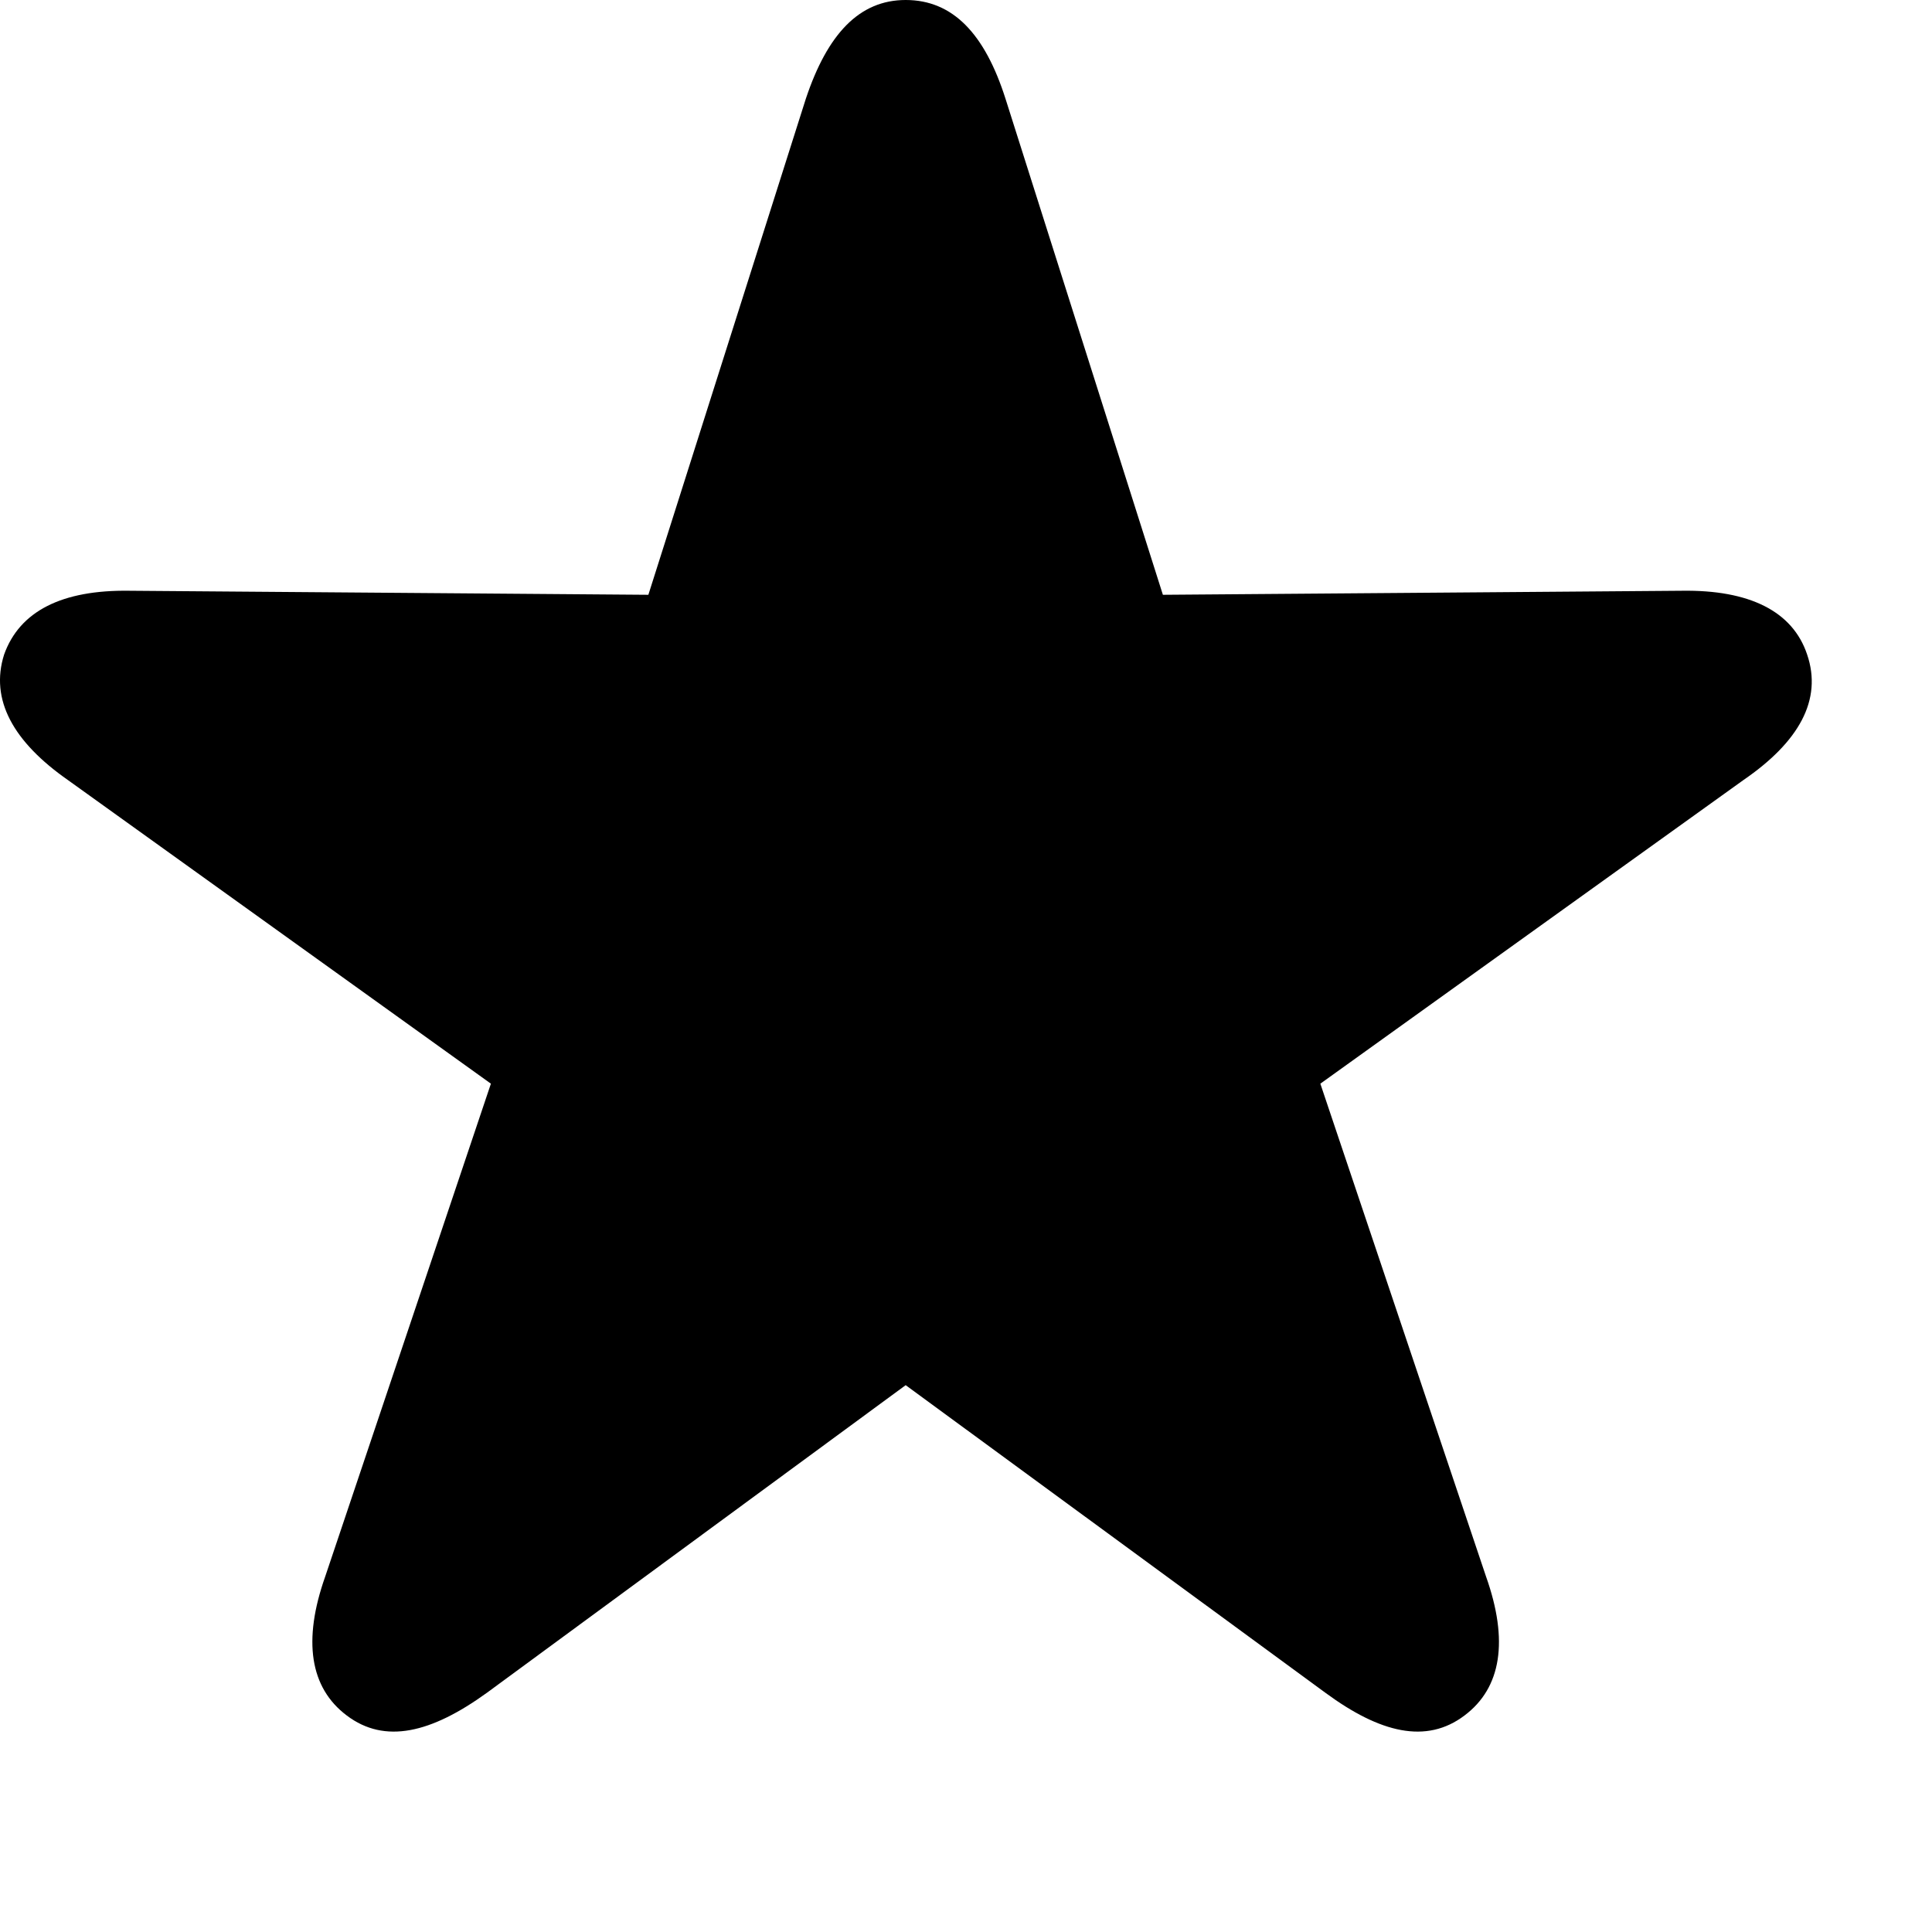
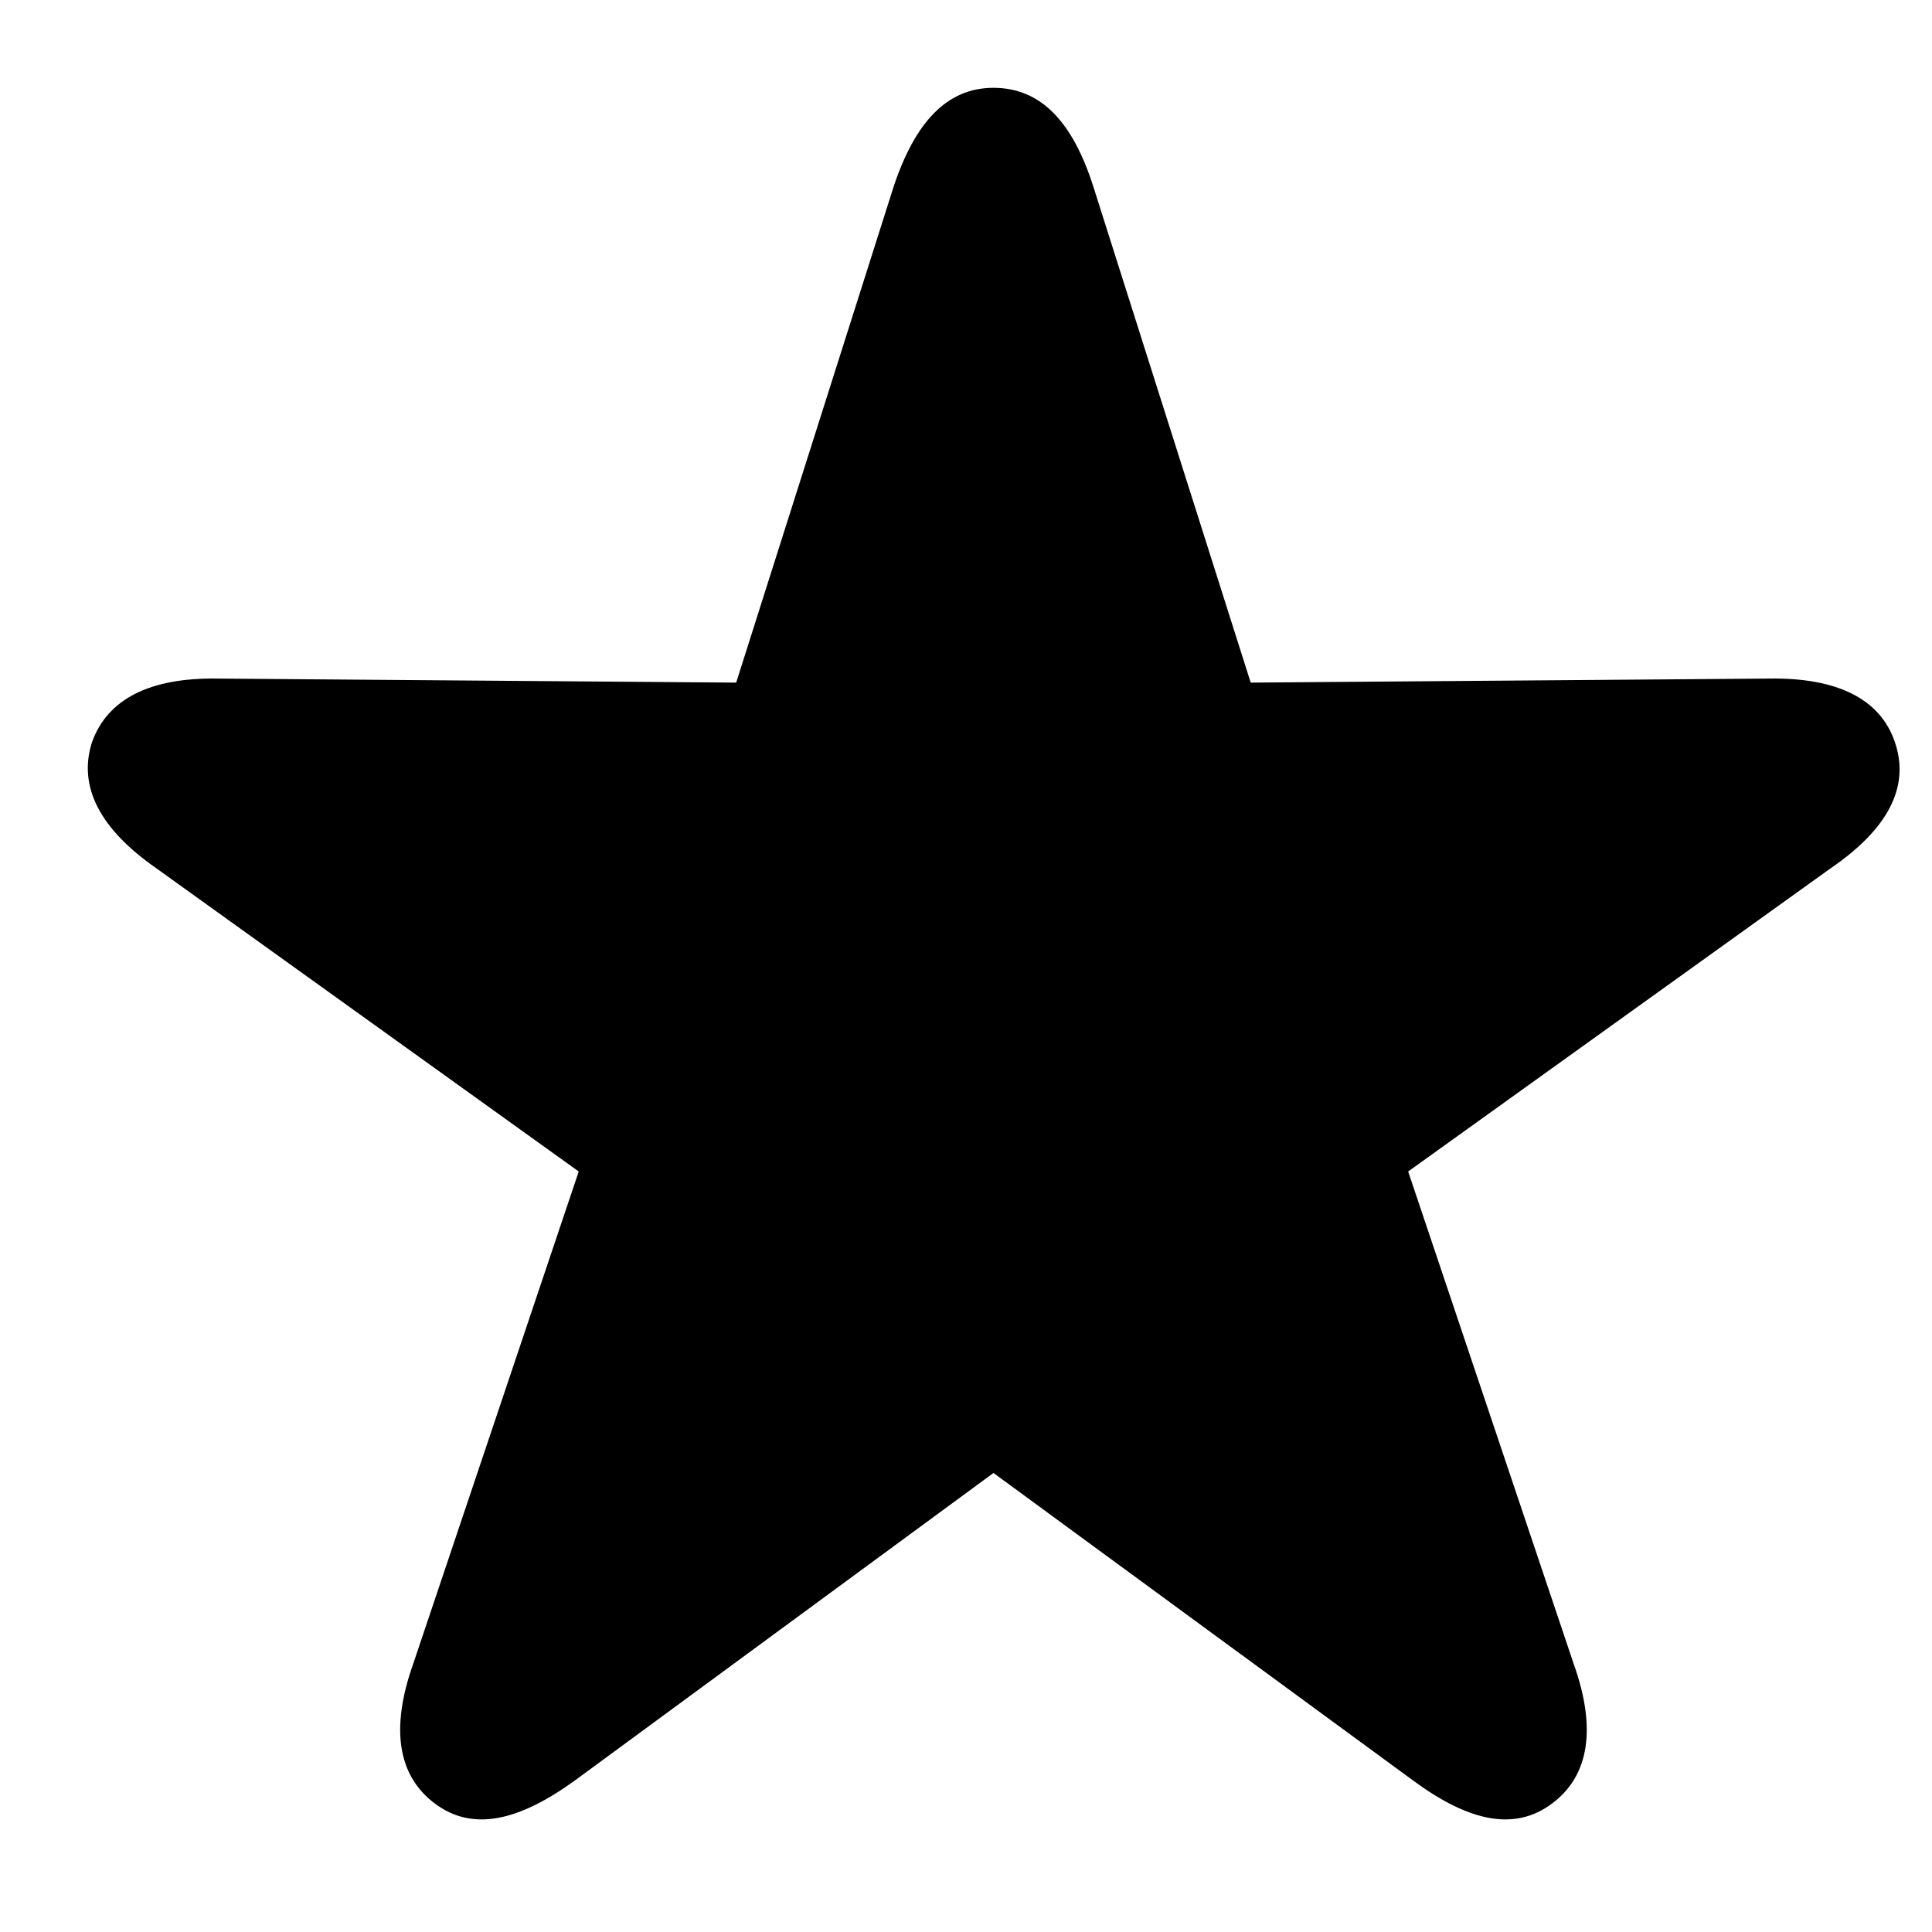
- <svg xmlns="http://www.w3.org/2000/svg" version="1.1" width="22" height="22">
+ <svg xmlns="http://www.w3.org/2000/svg" version="1.1" width="22" height="22" viewBox="-1 -1 22 22">
  <g>
    <rect height="22" opacity="0" width="22" x="0" y="0" />
    <path d="M3.949 19.535C4.383 19.863 4.91 19.734 5.543 19.277L10.313 15.773L15.094 19.277C15.715 19.734 16.242 19.863 16.676 19.535C17.098 19.219 17.18 18.68 16.922 17.953L15.035 12.34L19.852 8.883C20.485 8.449 20.754 7.969 20.578 7.453C20.414 6.961 19.922 6.715 19.149 6.727L13.242 6.773L11.45 1.125C11.215 0.387 10.852 0 10.313 0C9.785 0 9.422 0.387 9.176 1.125L7.383 6.773L1.477 6.727C0.703 6.715 0.223 6.961 0.047 7.453C-0.117 7.969 0.153 8.449 0.774 8.883L5.59 12.34L3.703 17.953C3.446 18.68 3.528 19.219 3.949 19.535Z" />
  </g>
</svg>
